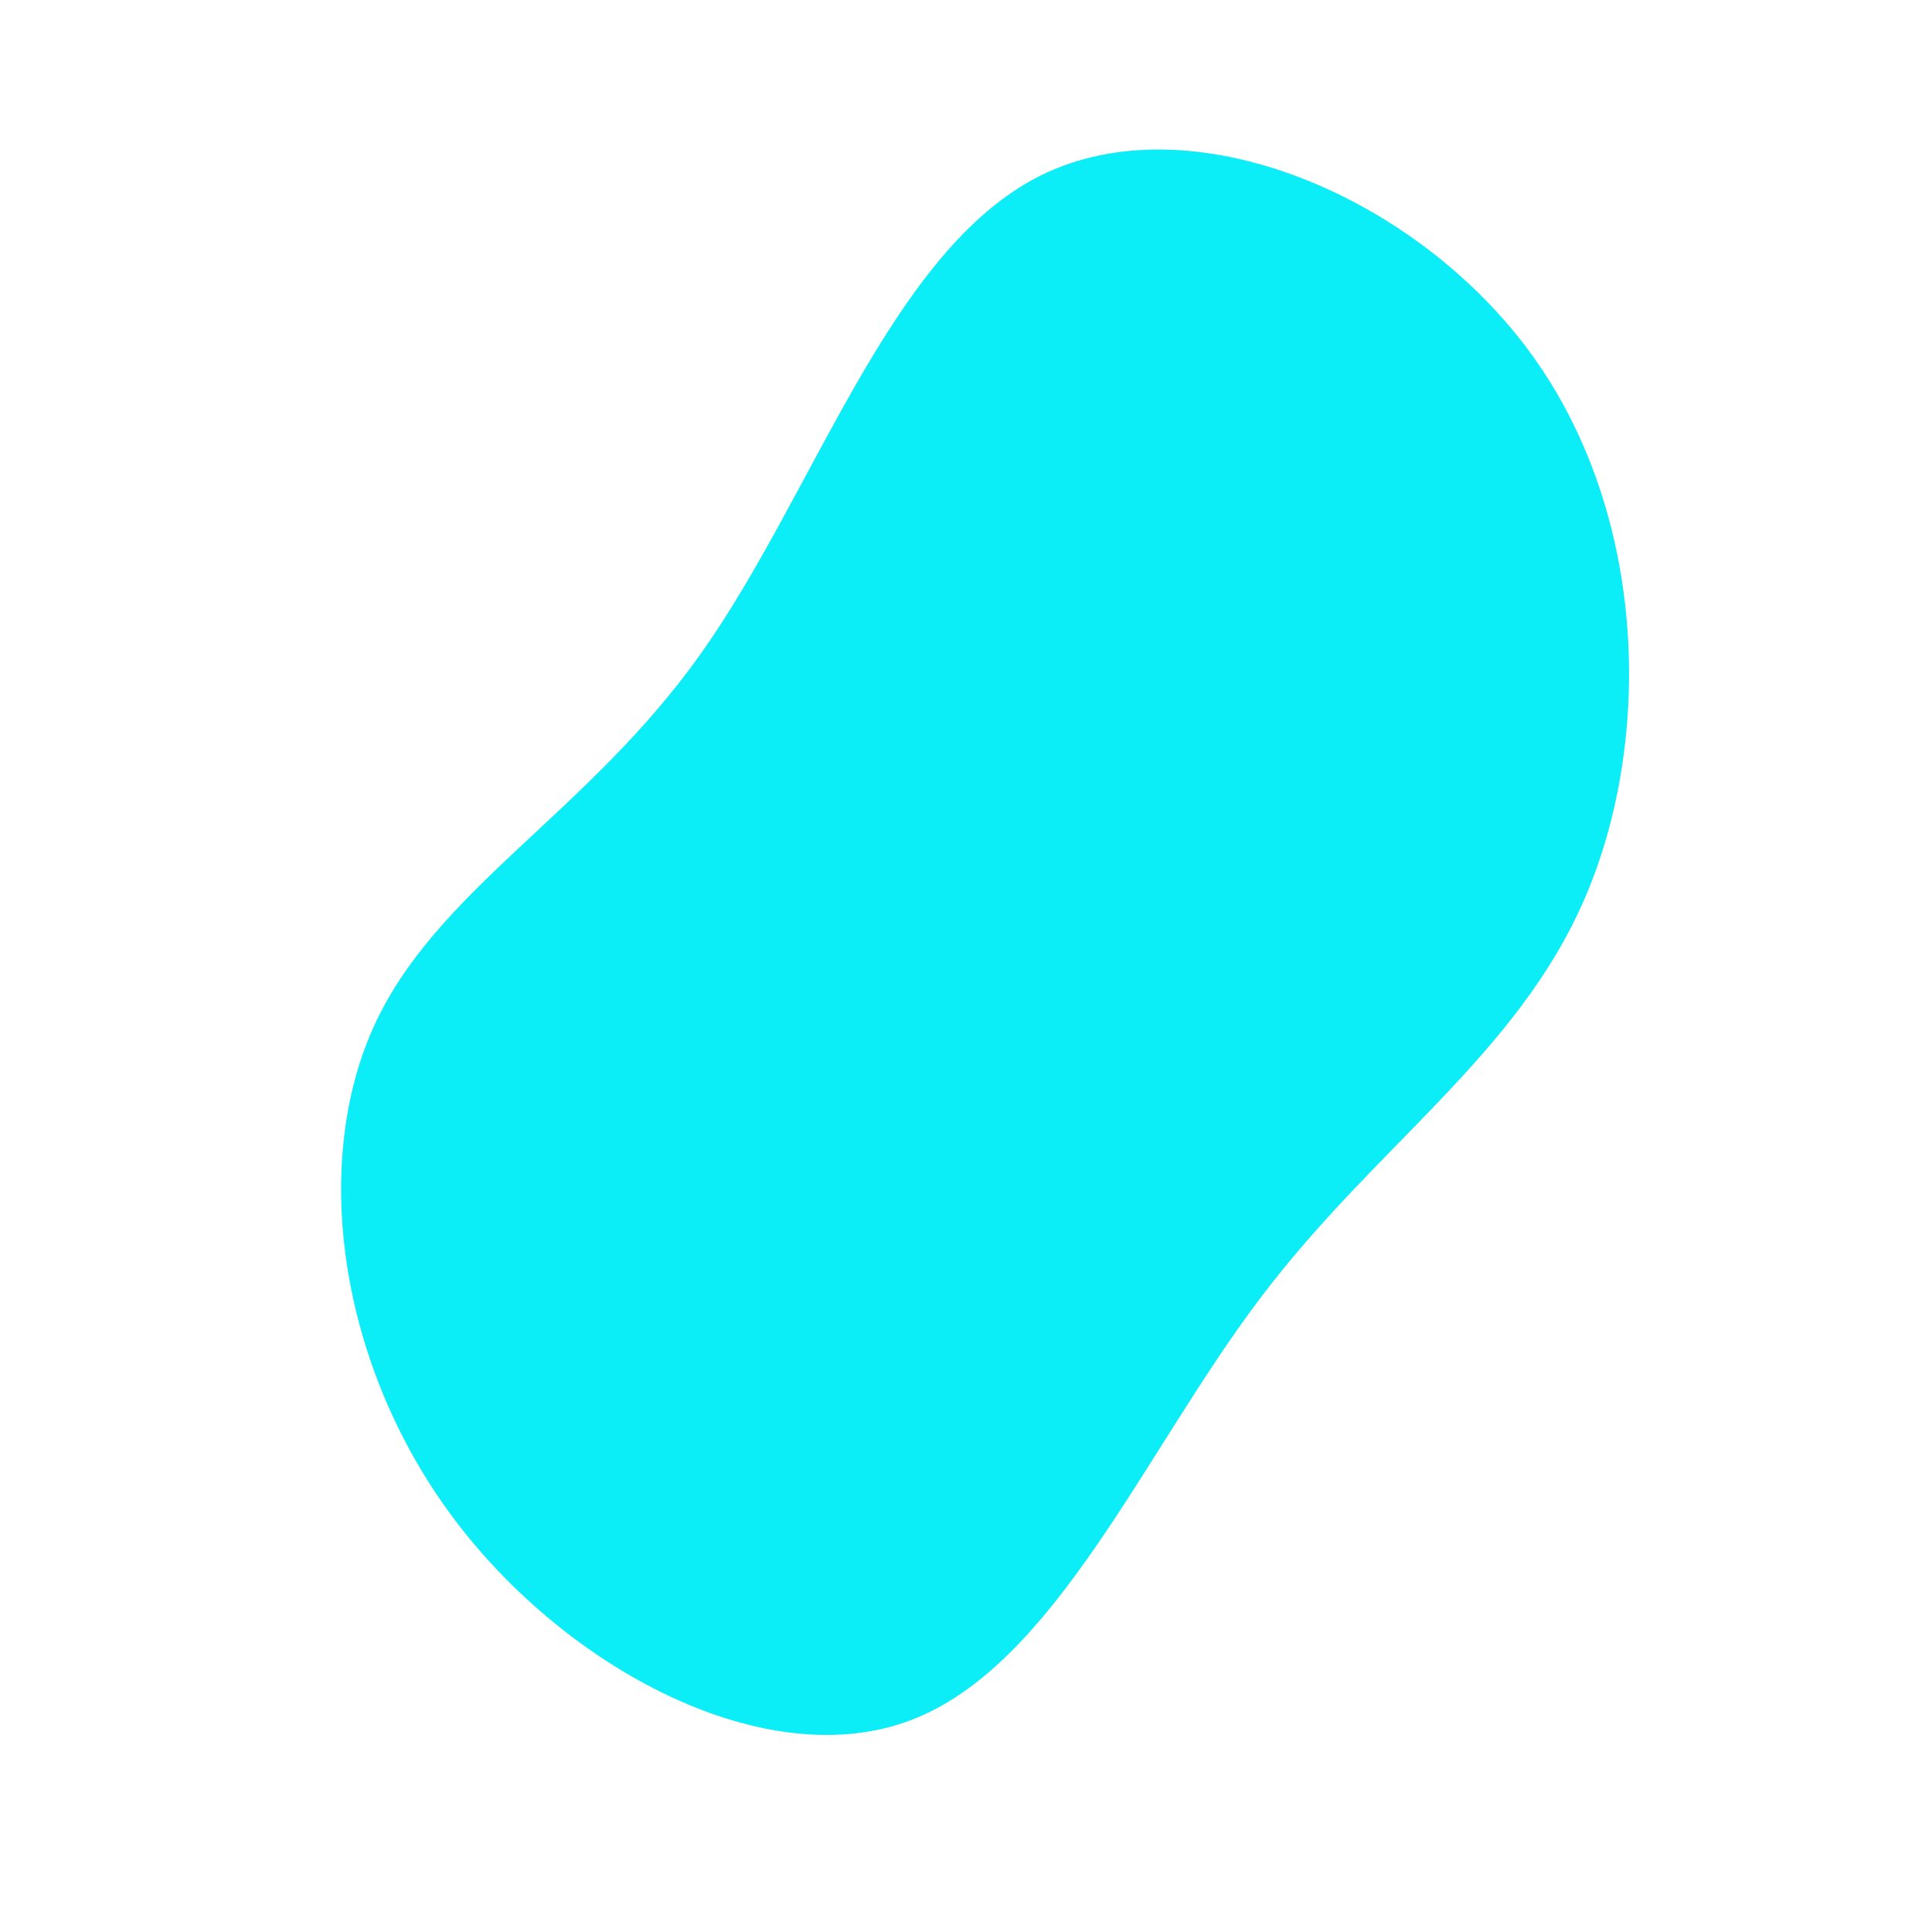
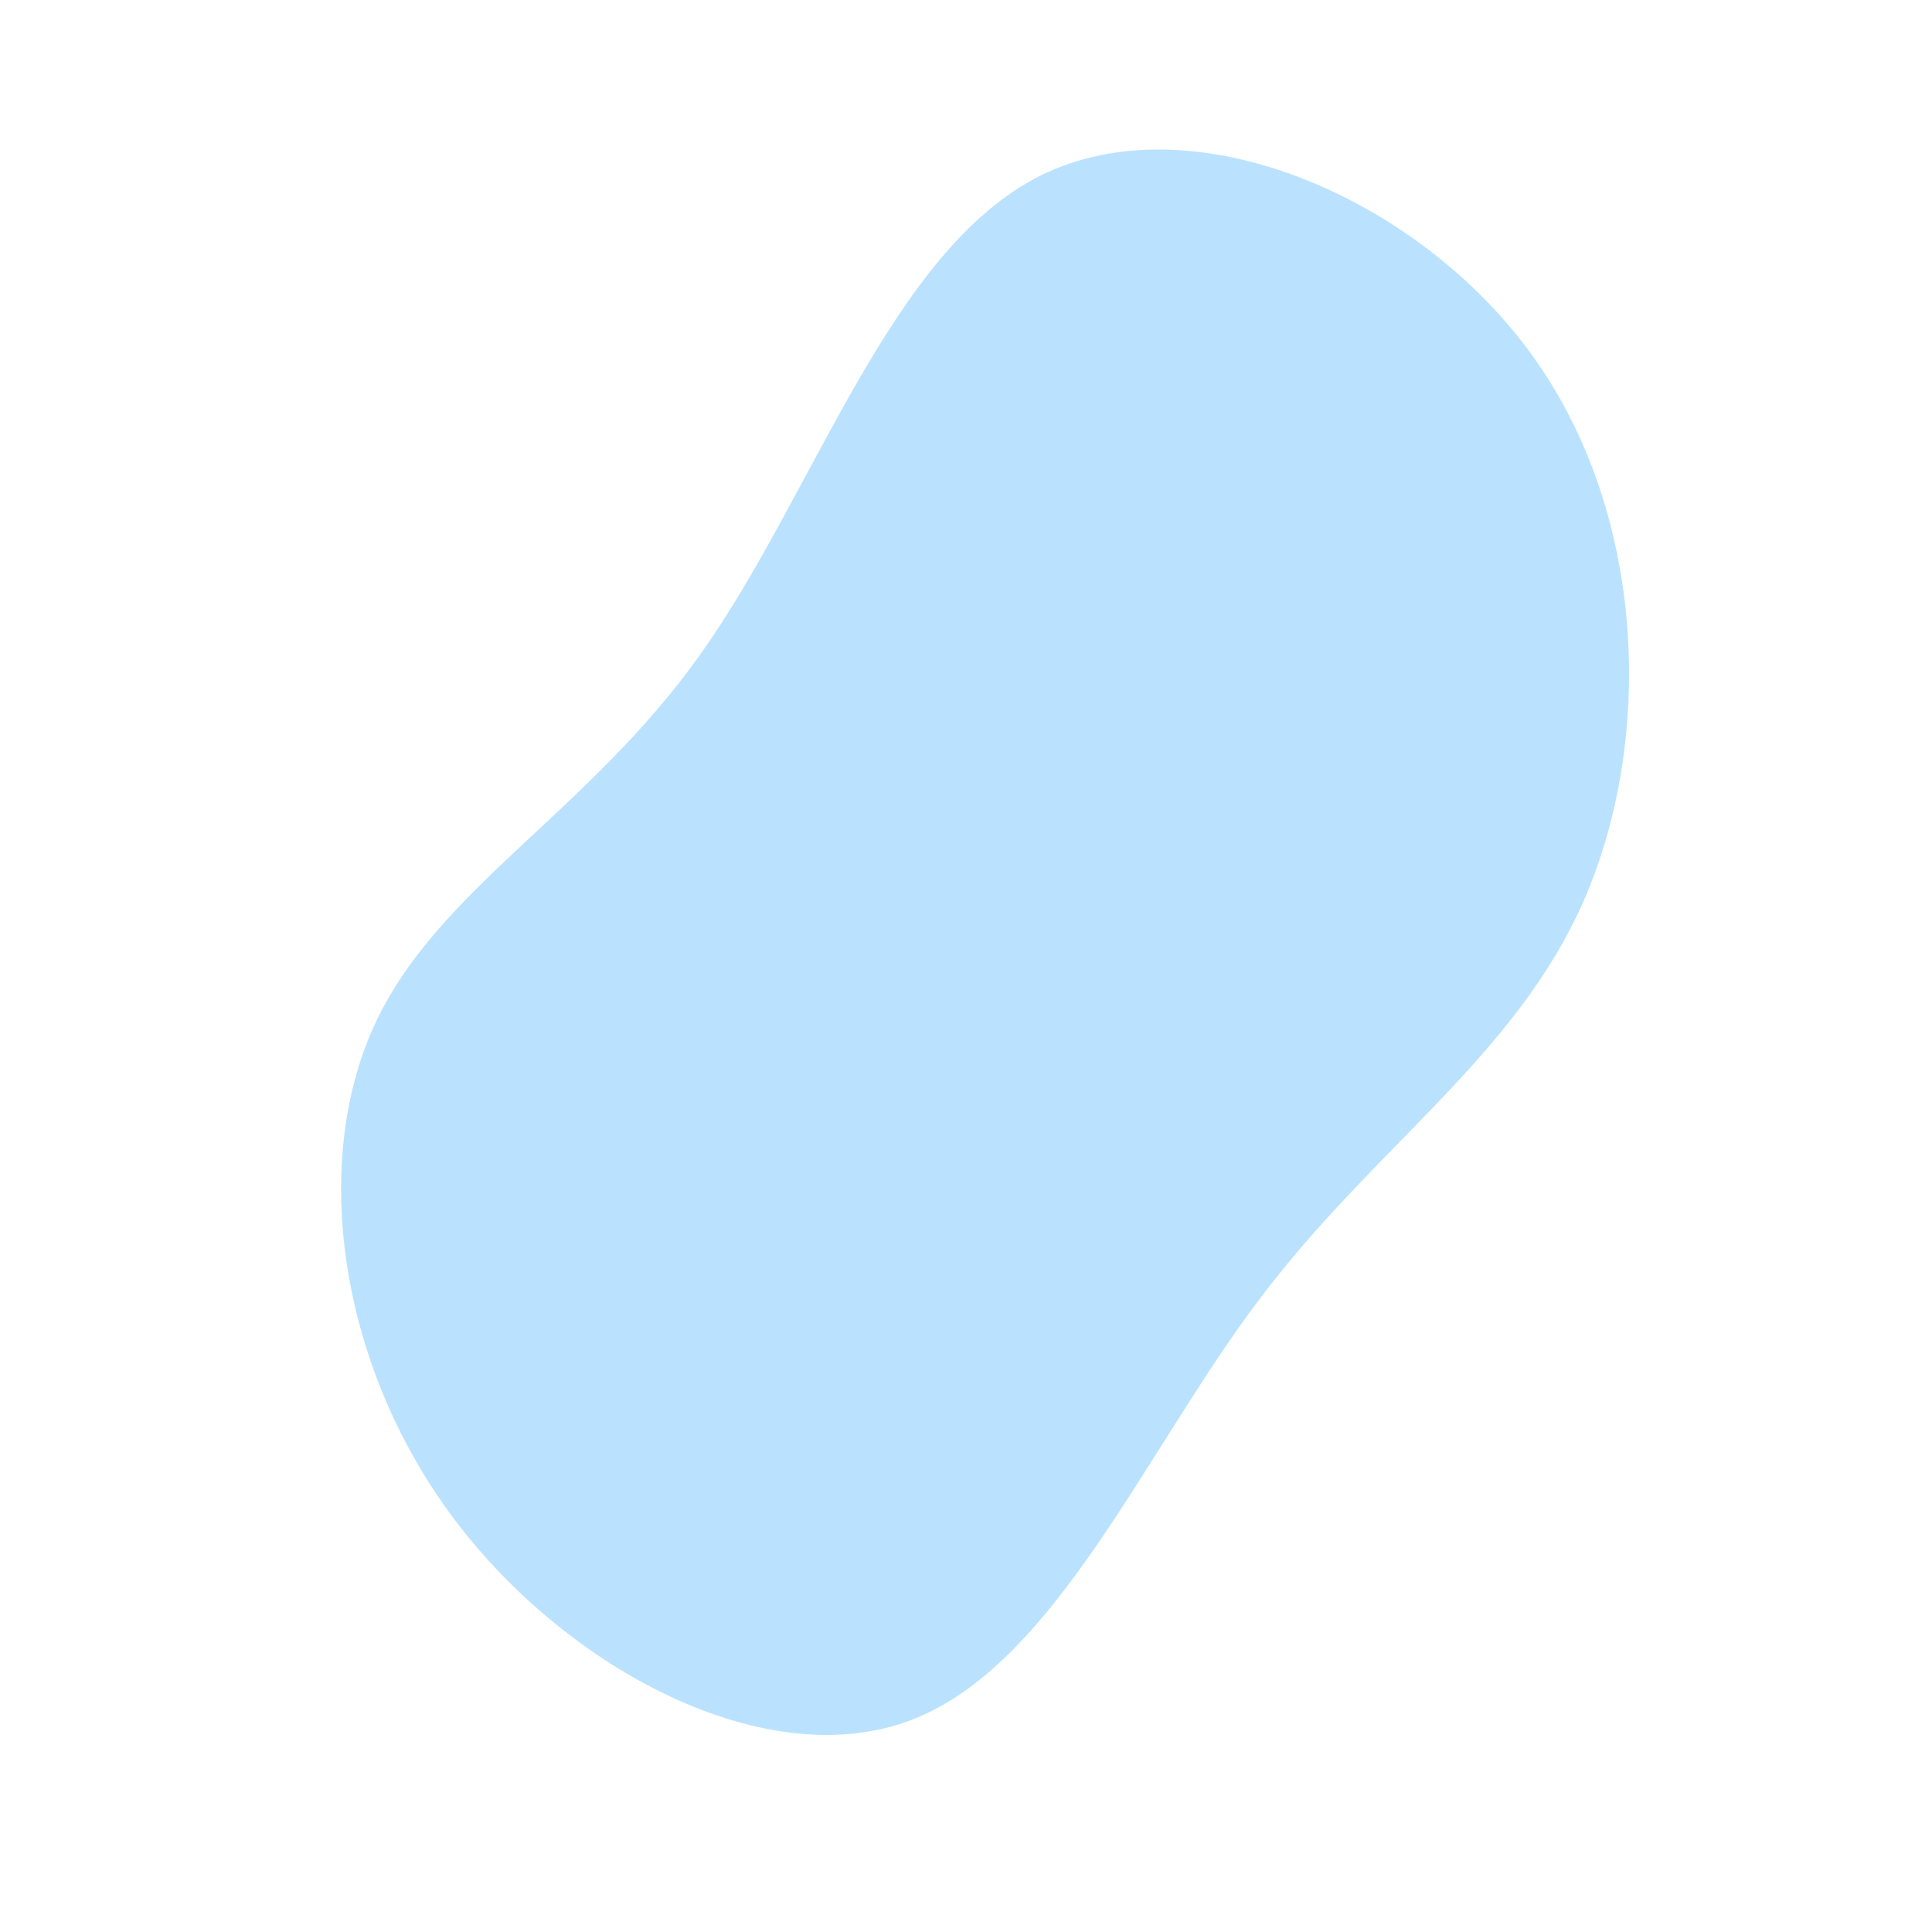
<svg xmlns="http://www.w3.org/2000/svg" width="600" height="600" viewBox="0 0 600 600">
  <g transform="translate(300,300)">
-     <path d="M175.8,-189.7C211.7,-140,213.3,-70,192.2,-21.1C171.1,27.8,127.3,55.6,91.5,103C55.6,150.3,27.8,217.1,-17.1,234.2C-62,251.3,-124,218.6,-159.3,171.3C-194.6,124,-203.3,62,-184.1,19.2C-164.9,-23.6,-117.8,-47.1,-82.5,-96.8C-47.1,-146.5,-23.6,-222.2,23.2,-245.5C70,-268.7,140,-239.3,175.8,-189.7Z" fill="#0beef8" />
+     <path d="M175.8,-189.7C211.7,-140,213.3,-70,192.2,-21.1C171.1,27.8,127.3,55.6,91.5,103C55.6,150.3,27.8,217.1,-17.1,234.2C-62,251.3,-124,218.6,-159.3,171.3C-194.6,124,-203.3,62,-184.1,19.2C-164.9,-23.6,-117.8,-47.1,-82.5,-96.8C-47.1,-146.5,-23.6,-222.2,23.2,-245.5C70,-268.7,140,-239.3,175.8,-189.7Z" fill="#BAE2FF" />
  </g>
</svg>
